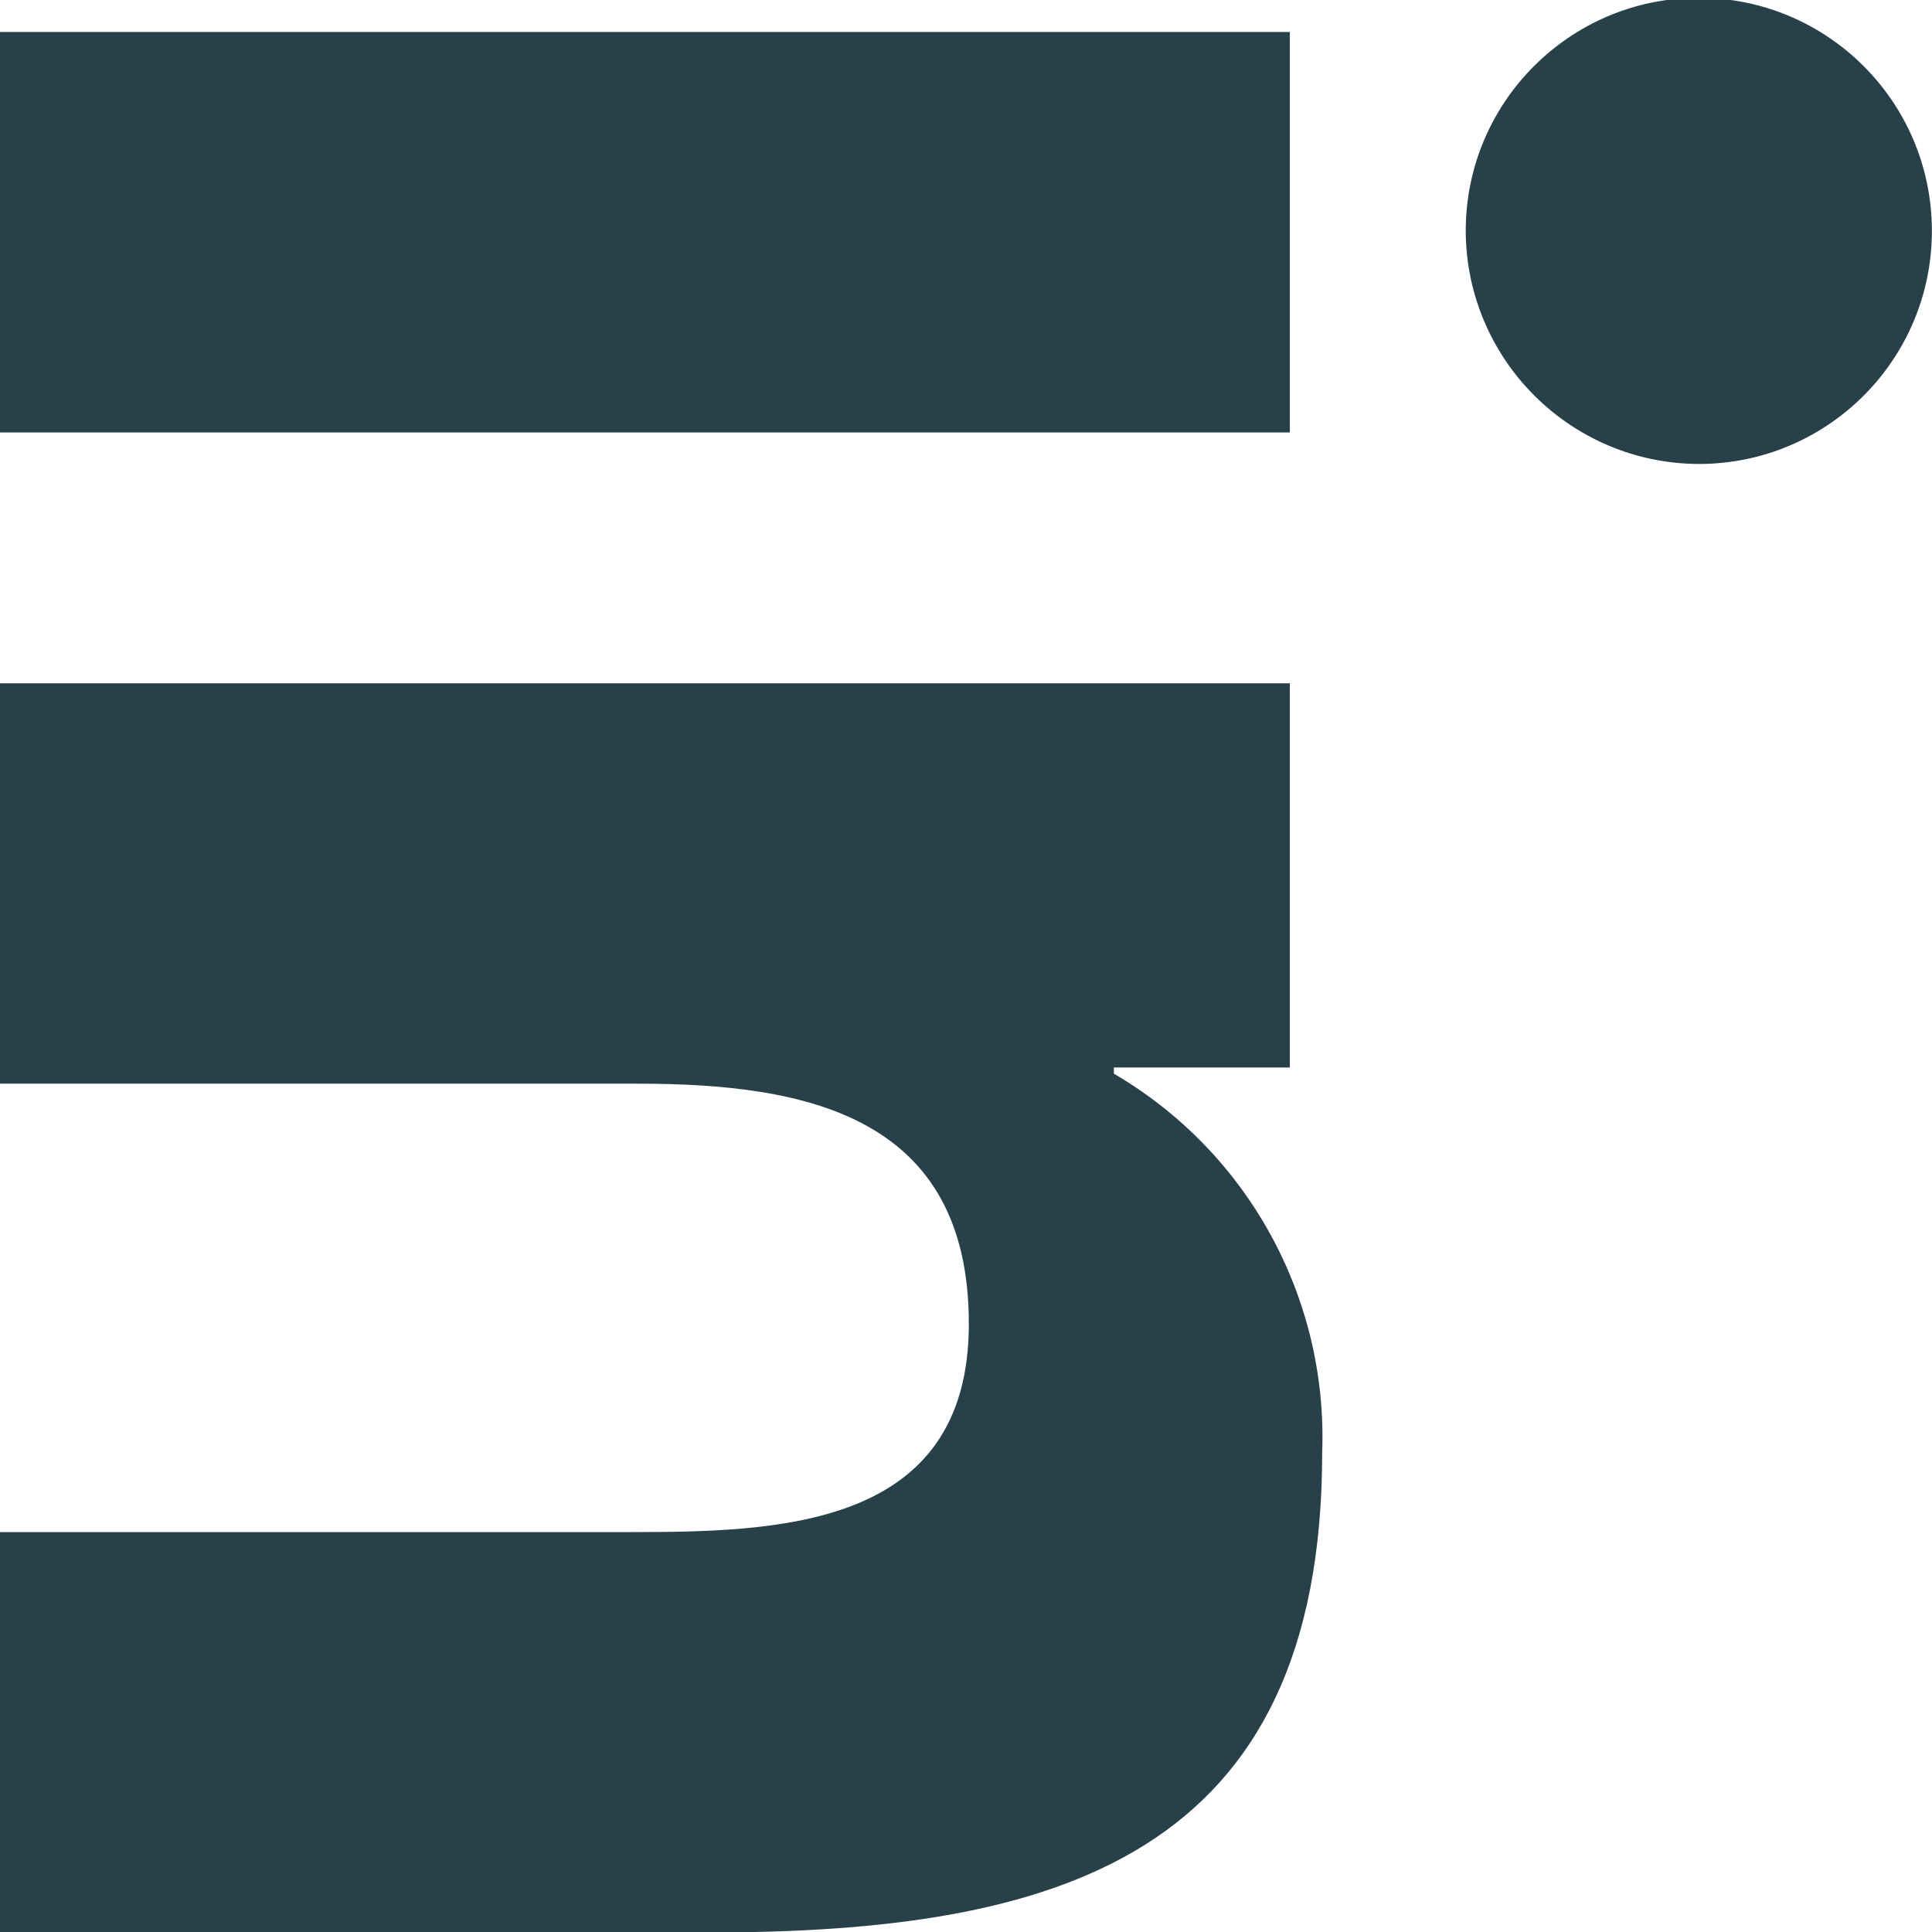
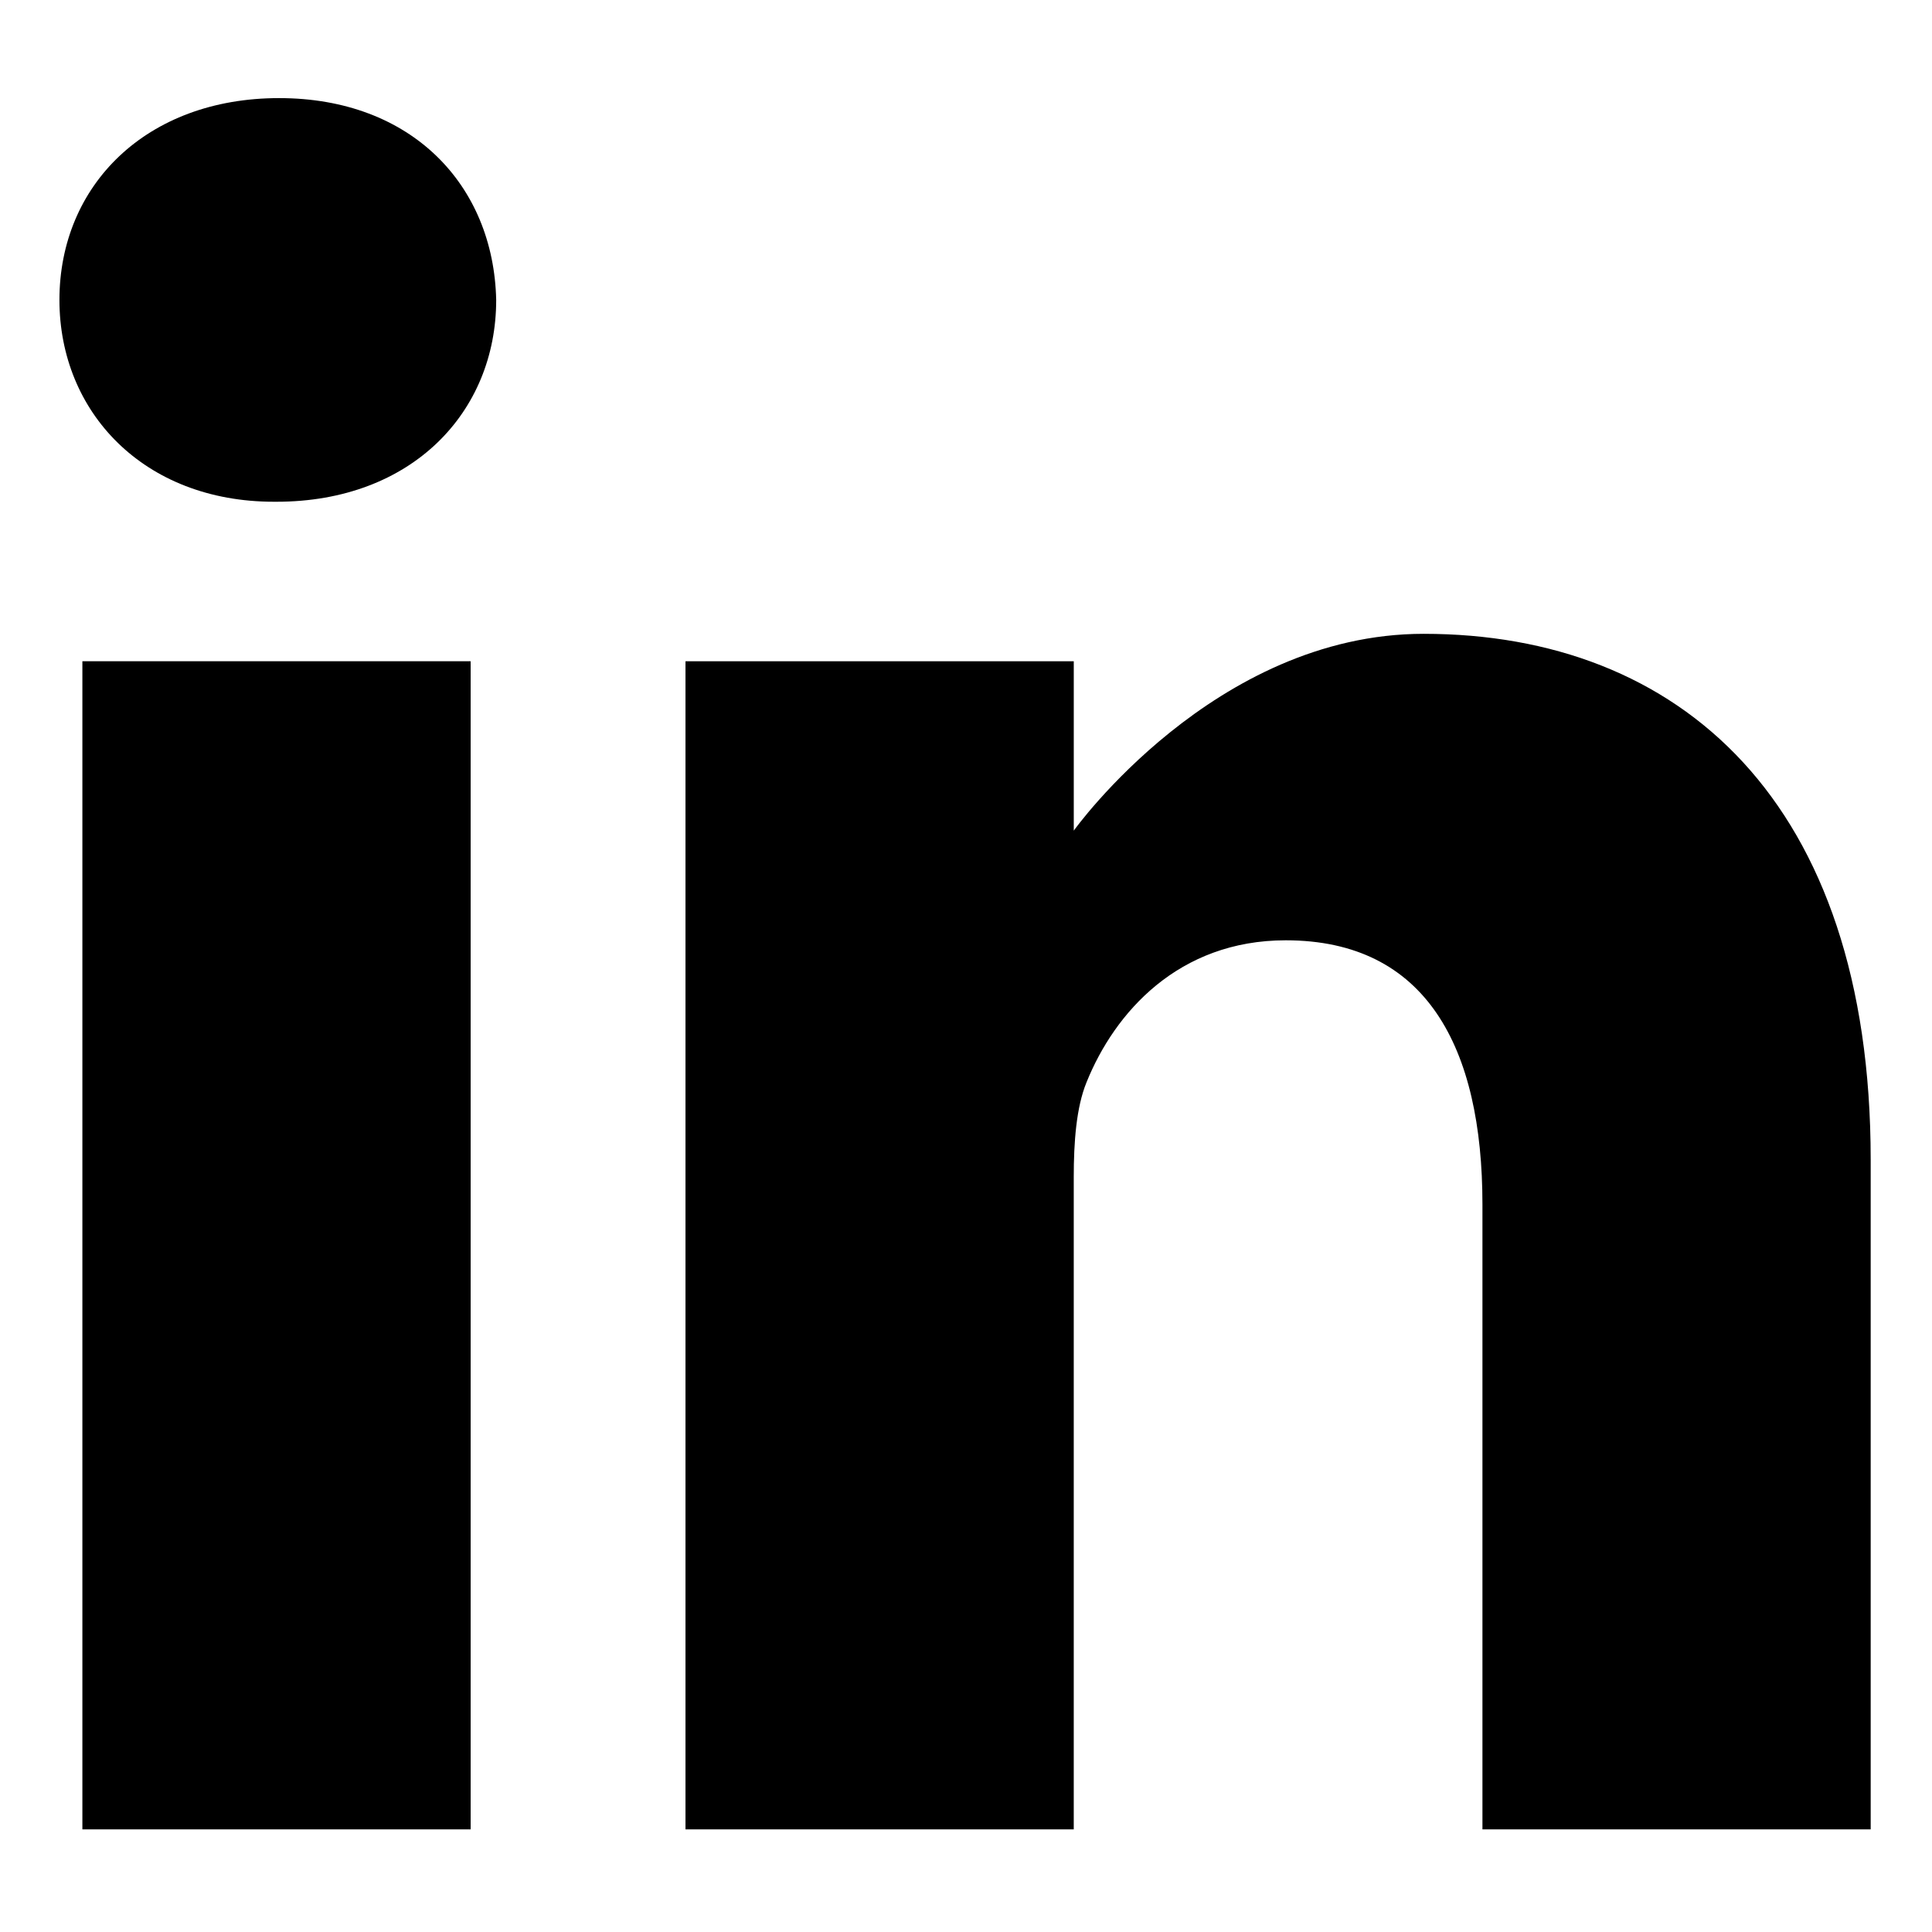
- <svg xmlns="http://www.w3.org/2000/svg" viewBox="0 0 16.014 16.015">
-   <path id="Icon_awesome-linkedin-in" data-name="Icon awesome-linkedin-in" d="M3.585,16.014H.265V5.322h3.32ZM1.923,3.864A1.932,1.932,0,1,1,3.846,1.923,1.939,1.939,0,0,1,1.923,3.864Zm14.088,12.15H12.7v-5.2c0-1.24-.025-2.831-1.726-2.831-1.726,0-1.991,1.348-1.991,2.742v5.294H5.664V5.322H8.849V6.781H8.9a3.489,3.489,0,0,1,3.141-1.727c3.36,0,3.978,2.213,3.978,5.087v5.873Z" transform="translate(16.014) rotate(90)" fill="#28404a" />
+ <svg xmlns="http://www.w3.org/2000/svg" height="682pt" viewBox="-21 -35 682.667 682" width="682pt">
+   <path d="m77.613-.668c-46.93 0-77.613 30.816-77.613 71.32 0 39.609 29.77 71.305 75.812 71.305h.891c47.848 0 77.625-31.695 77.625-71.305-.895-40.504-29.777-71.32-76.715-71.32zm0 0" />
+   <path d="m8.109 198.312h137.195v412.758h-137.195zm0 0" />
+   <path d="m482.055 188.625c-74.012 0-123.641 69.547-123.641 69.547v-59.859h-137.199v412.758h137.191v-230.5c0-12.34.895-24.66 4.52-33.484 9.918-24.641 32.488-50.168 70.391-50.168 49.645 0 69.5 37.852 69.5 93.34v220.812h137.184v-236.668c0-126.781-67.688-185.777-157.945-185.777zm0 0" />
</svg>
